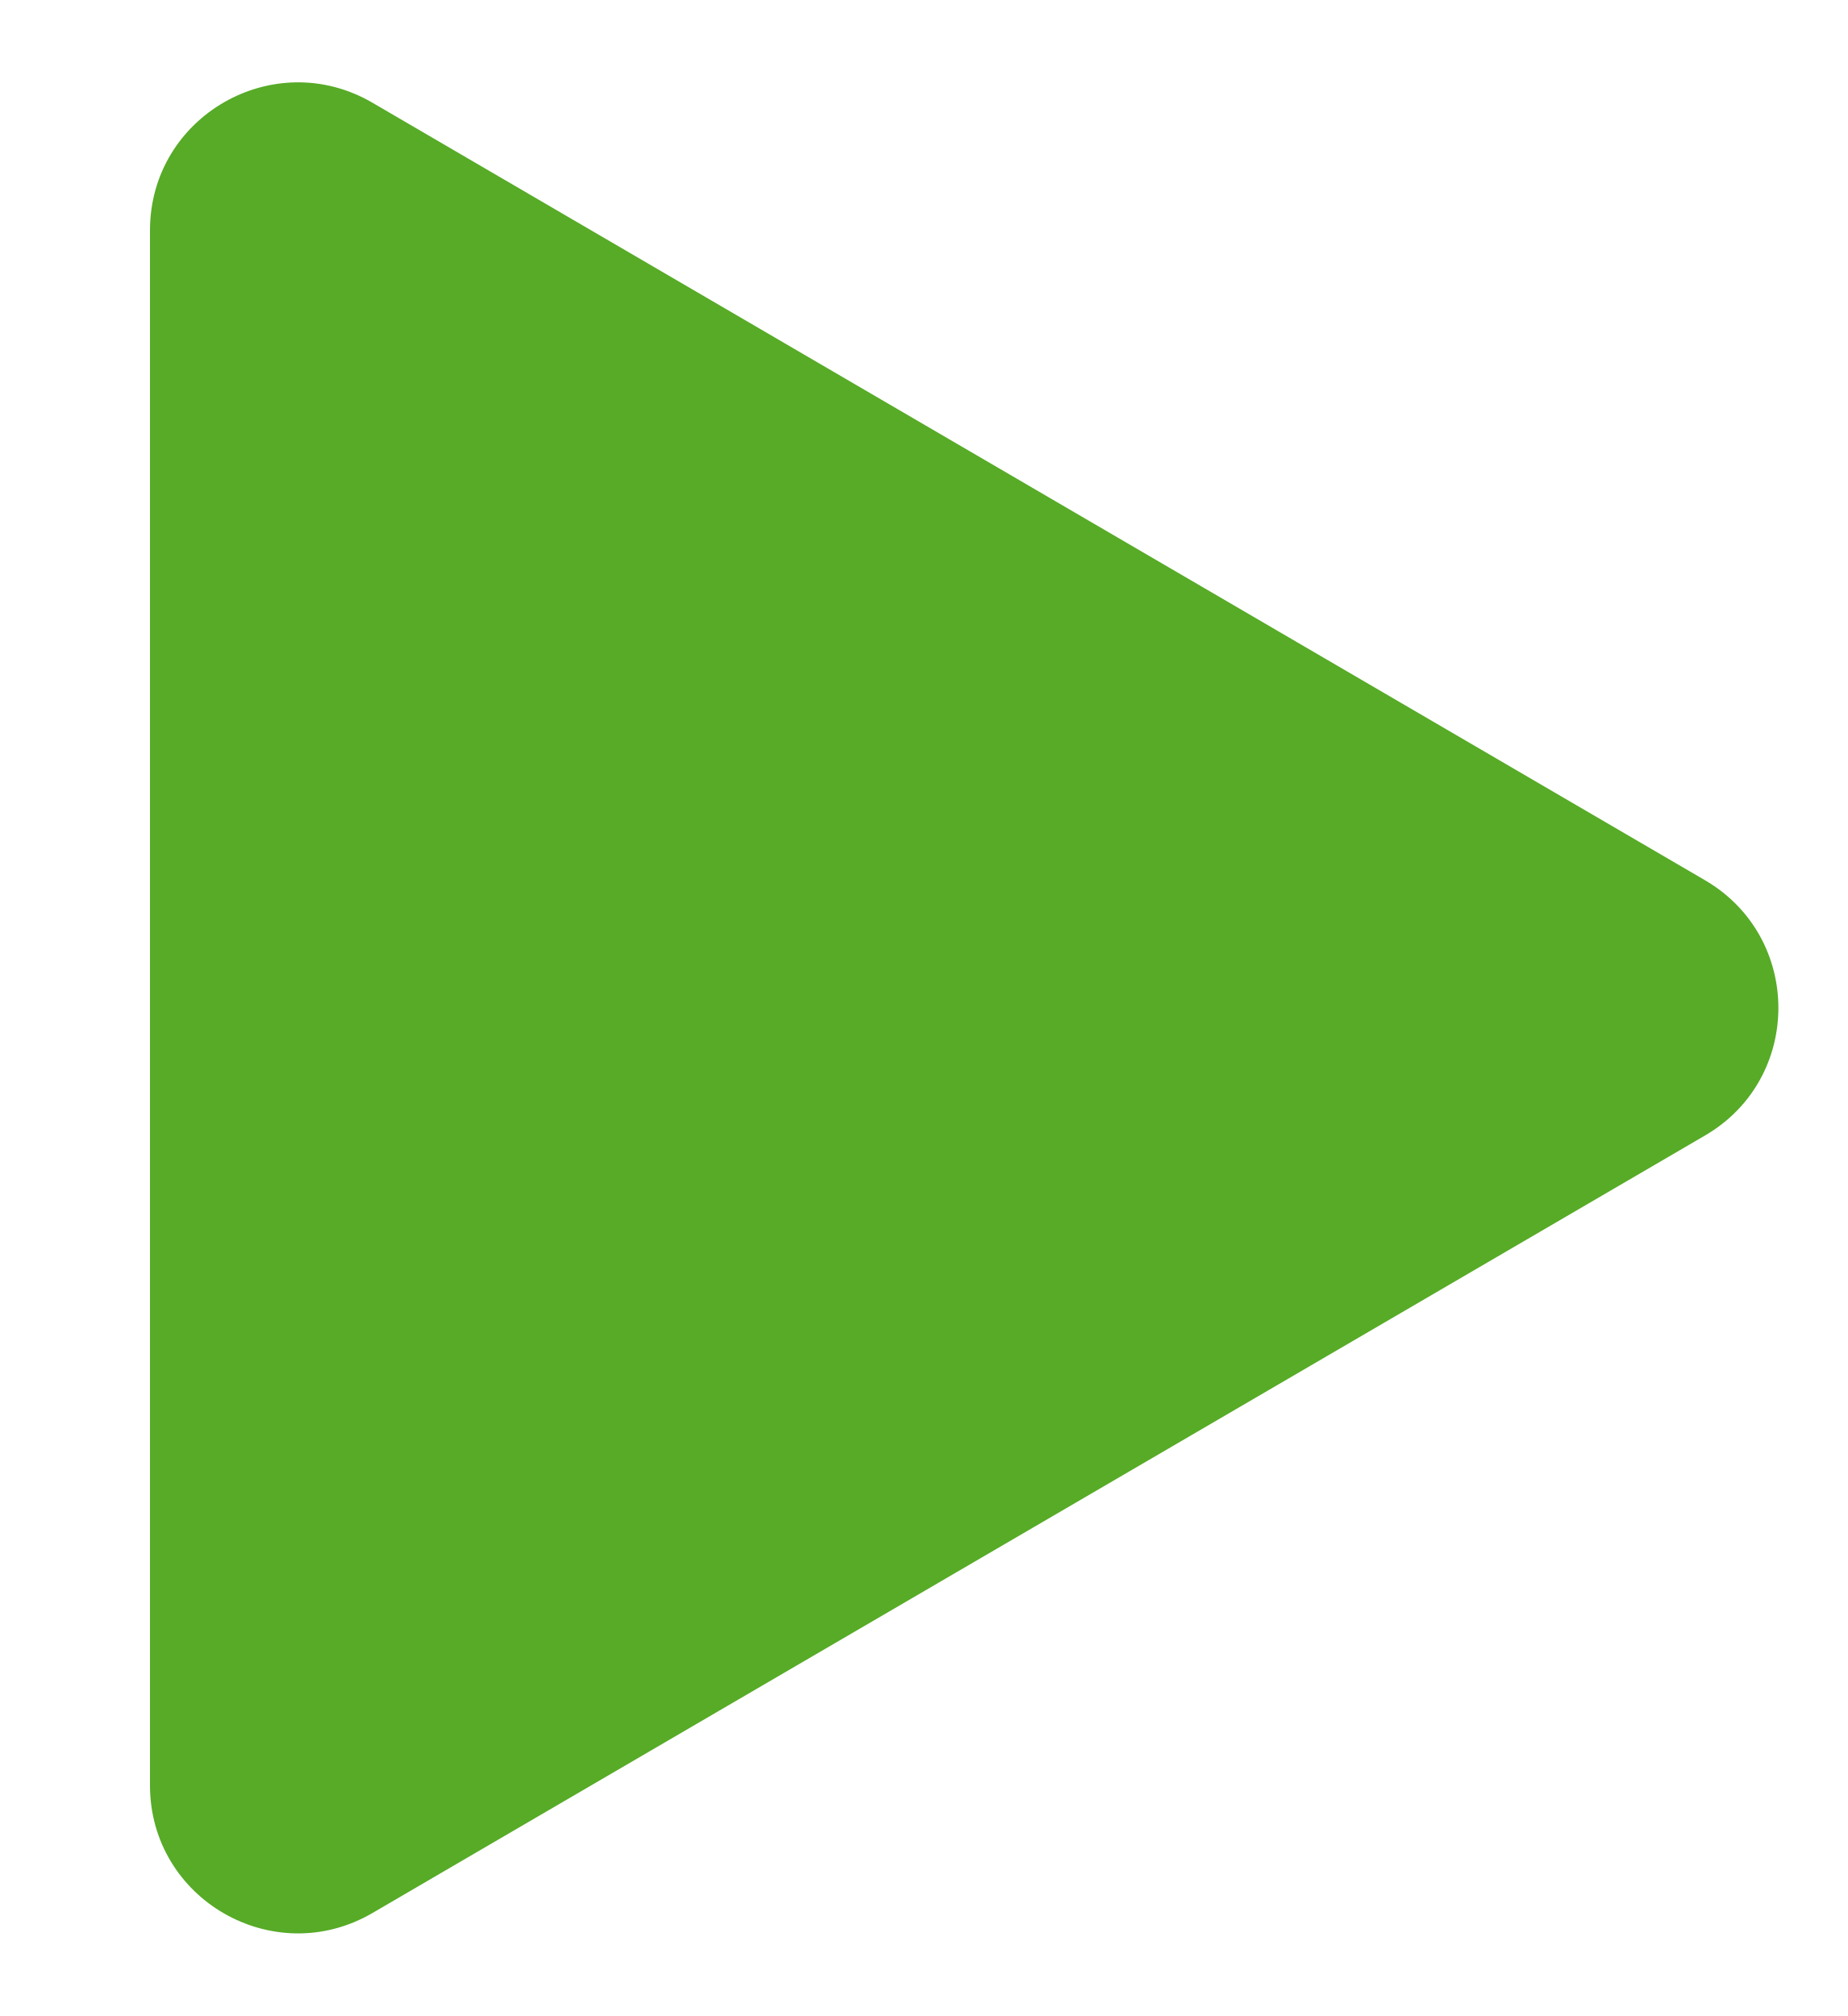
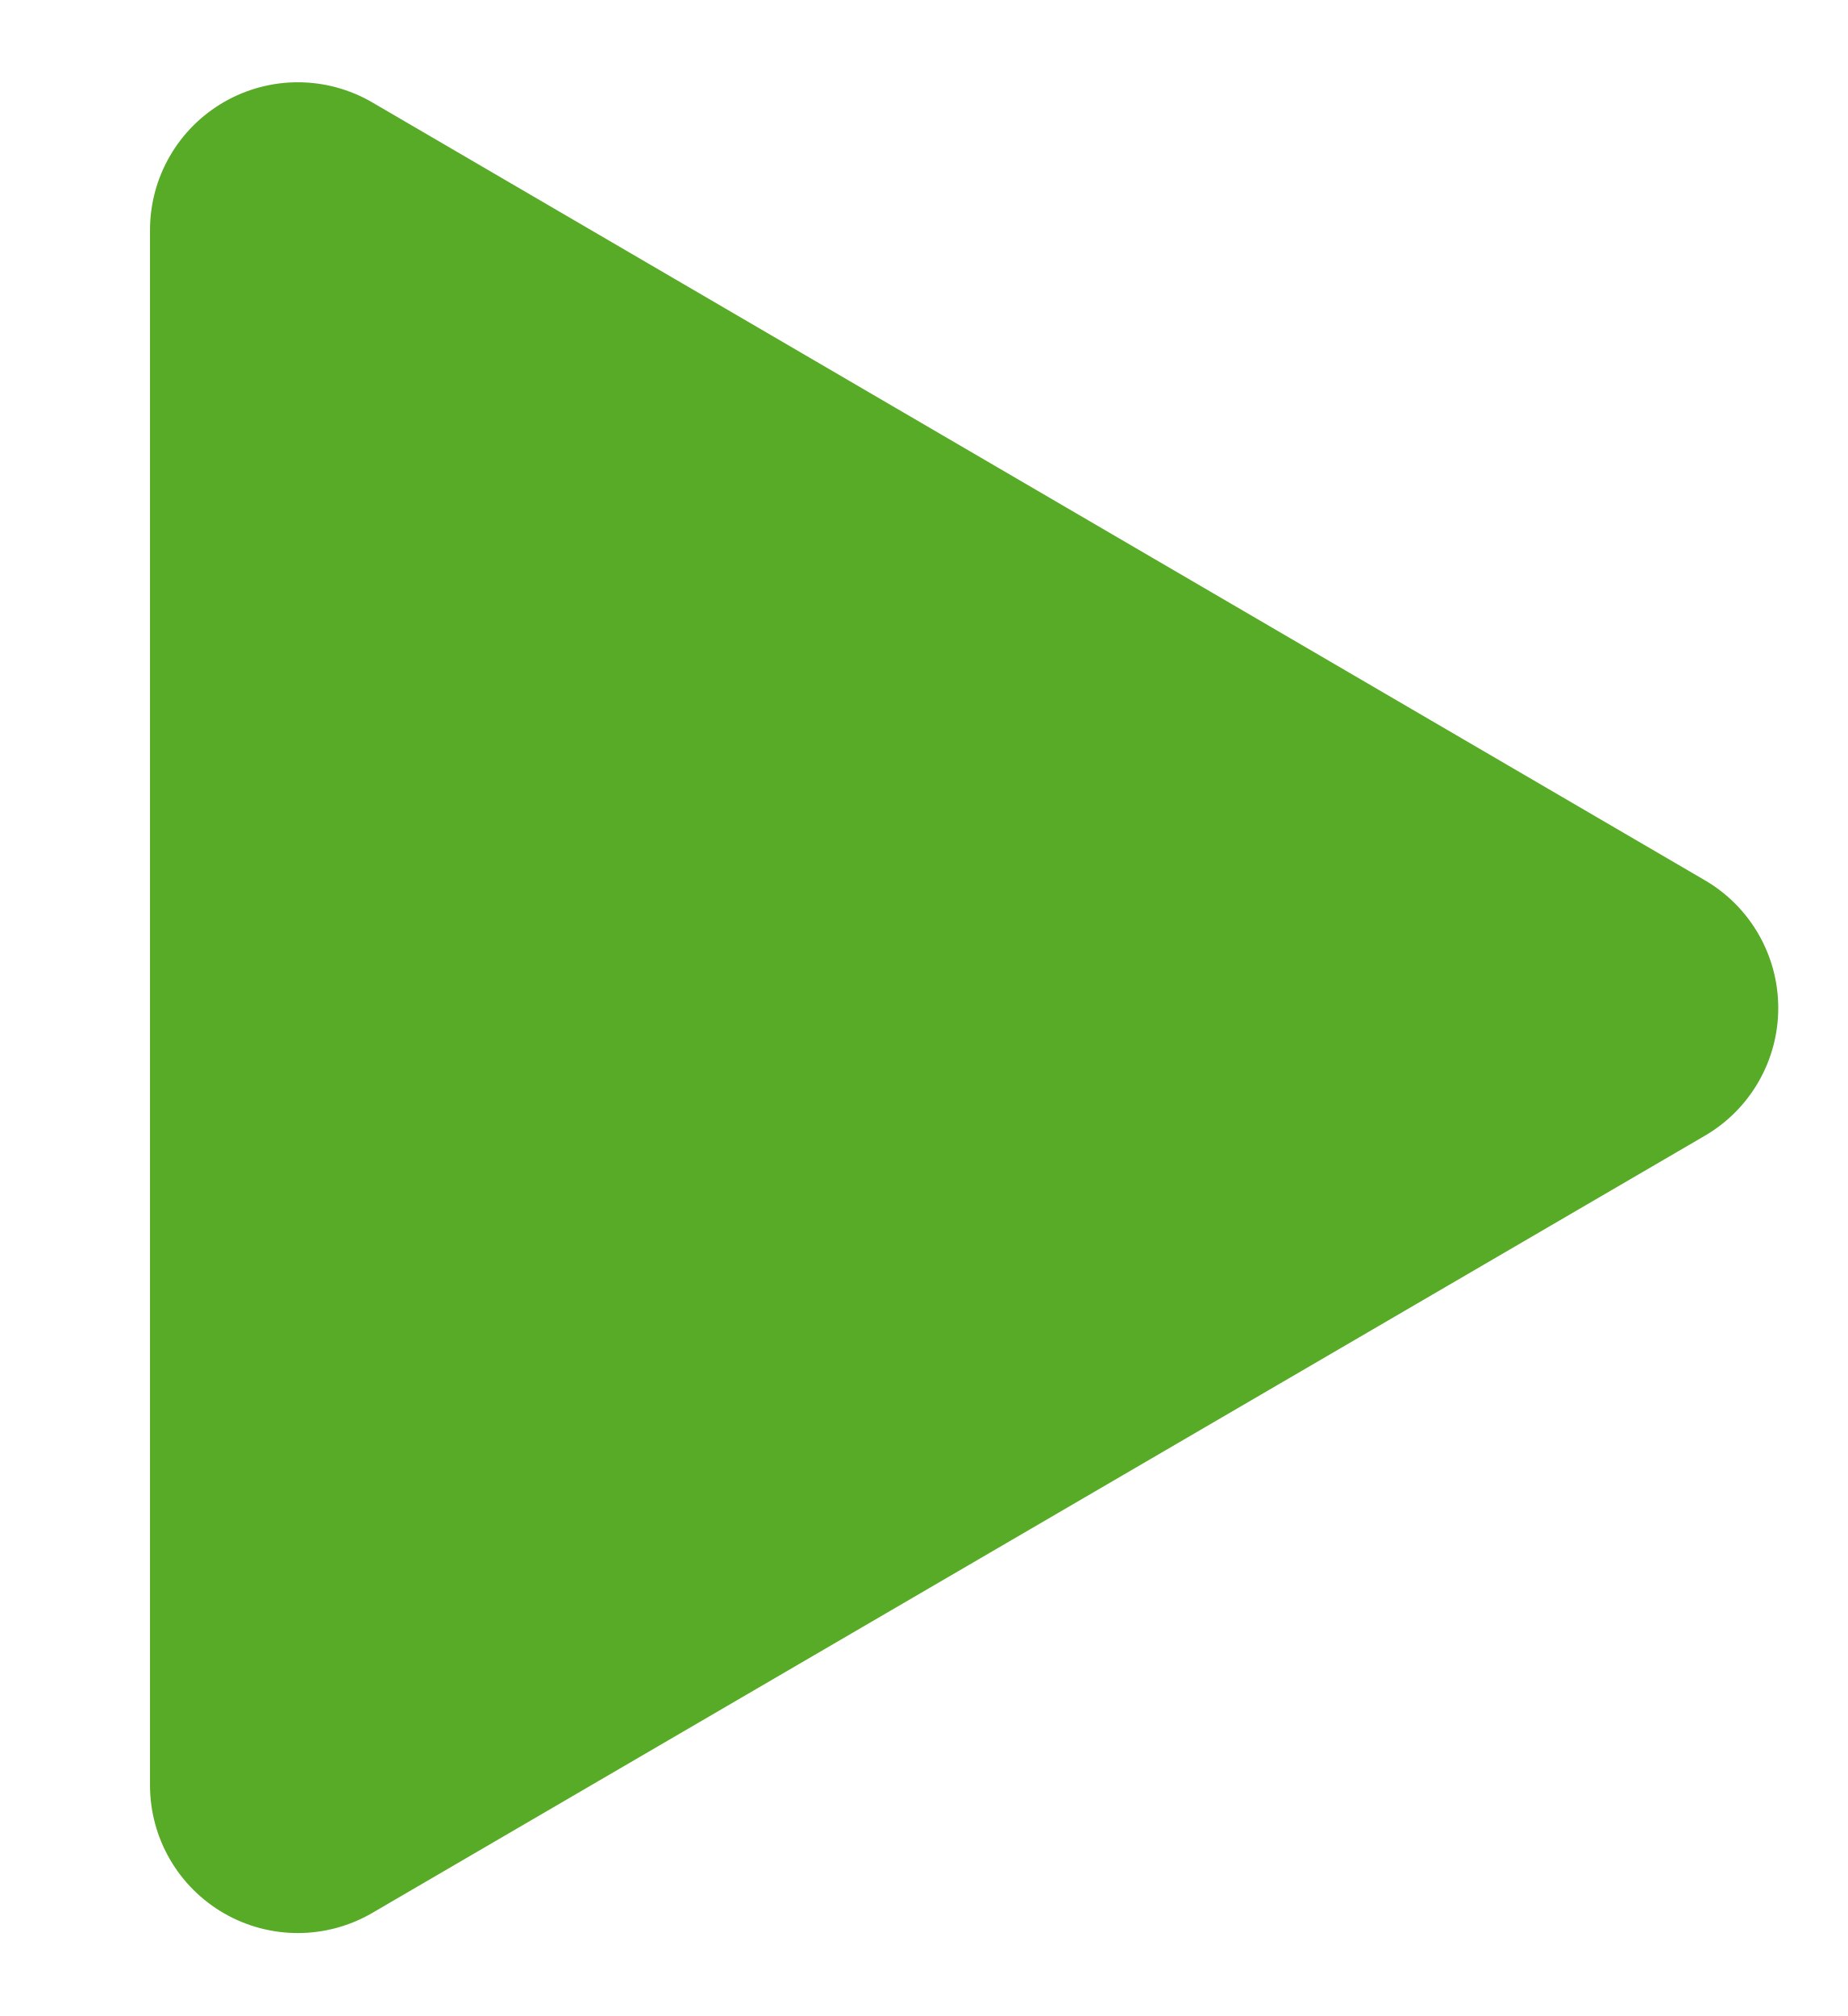
- <svg xmlns="http://www.w3.org/2000/svg" width="11" height="12" viewBox="0 0 11 12" fill="none">
-   <path d="M6.269 0.437C5.93 -0.146 5.089 -0.146 4.749 0.437L0.121 8.37C-0.221 8.957 0.202 9.694 0.881 9.694H10.137C10.816 9.694 11.239 8.957 10.897 8.37L6.269 0.437Z" transform="translate(10.5869 0.490234) rotate(90)" fill="#57AB27" />
+ <svg xmlns="http://www.w3.org/2000/svg" width="11" height="12" fill="none">
+   <path d="M10.15 6.76a.88.88 0 0 0 0-1.52L2.217.61a.88.88 0 0 0-1.324.76v9.256a.88.88 0 0 0 1.324.76L10.15 6.76z" fill="#57AB27" />
</svg>
